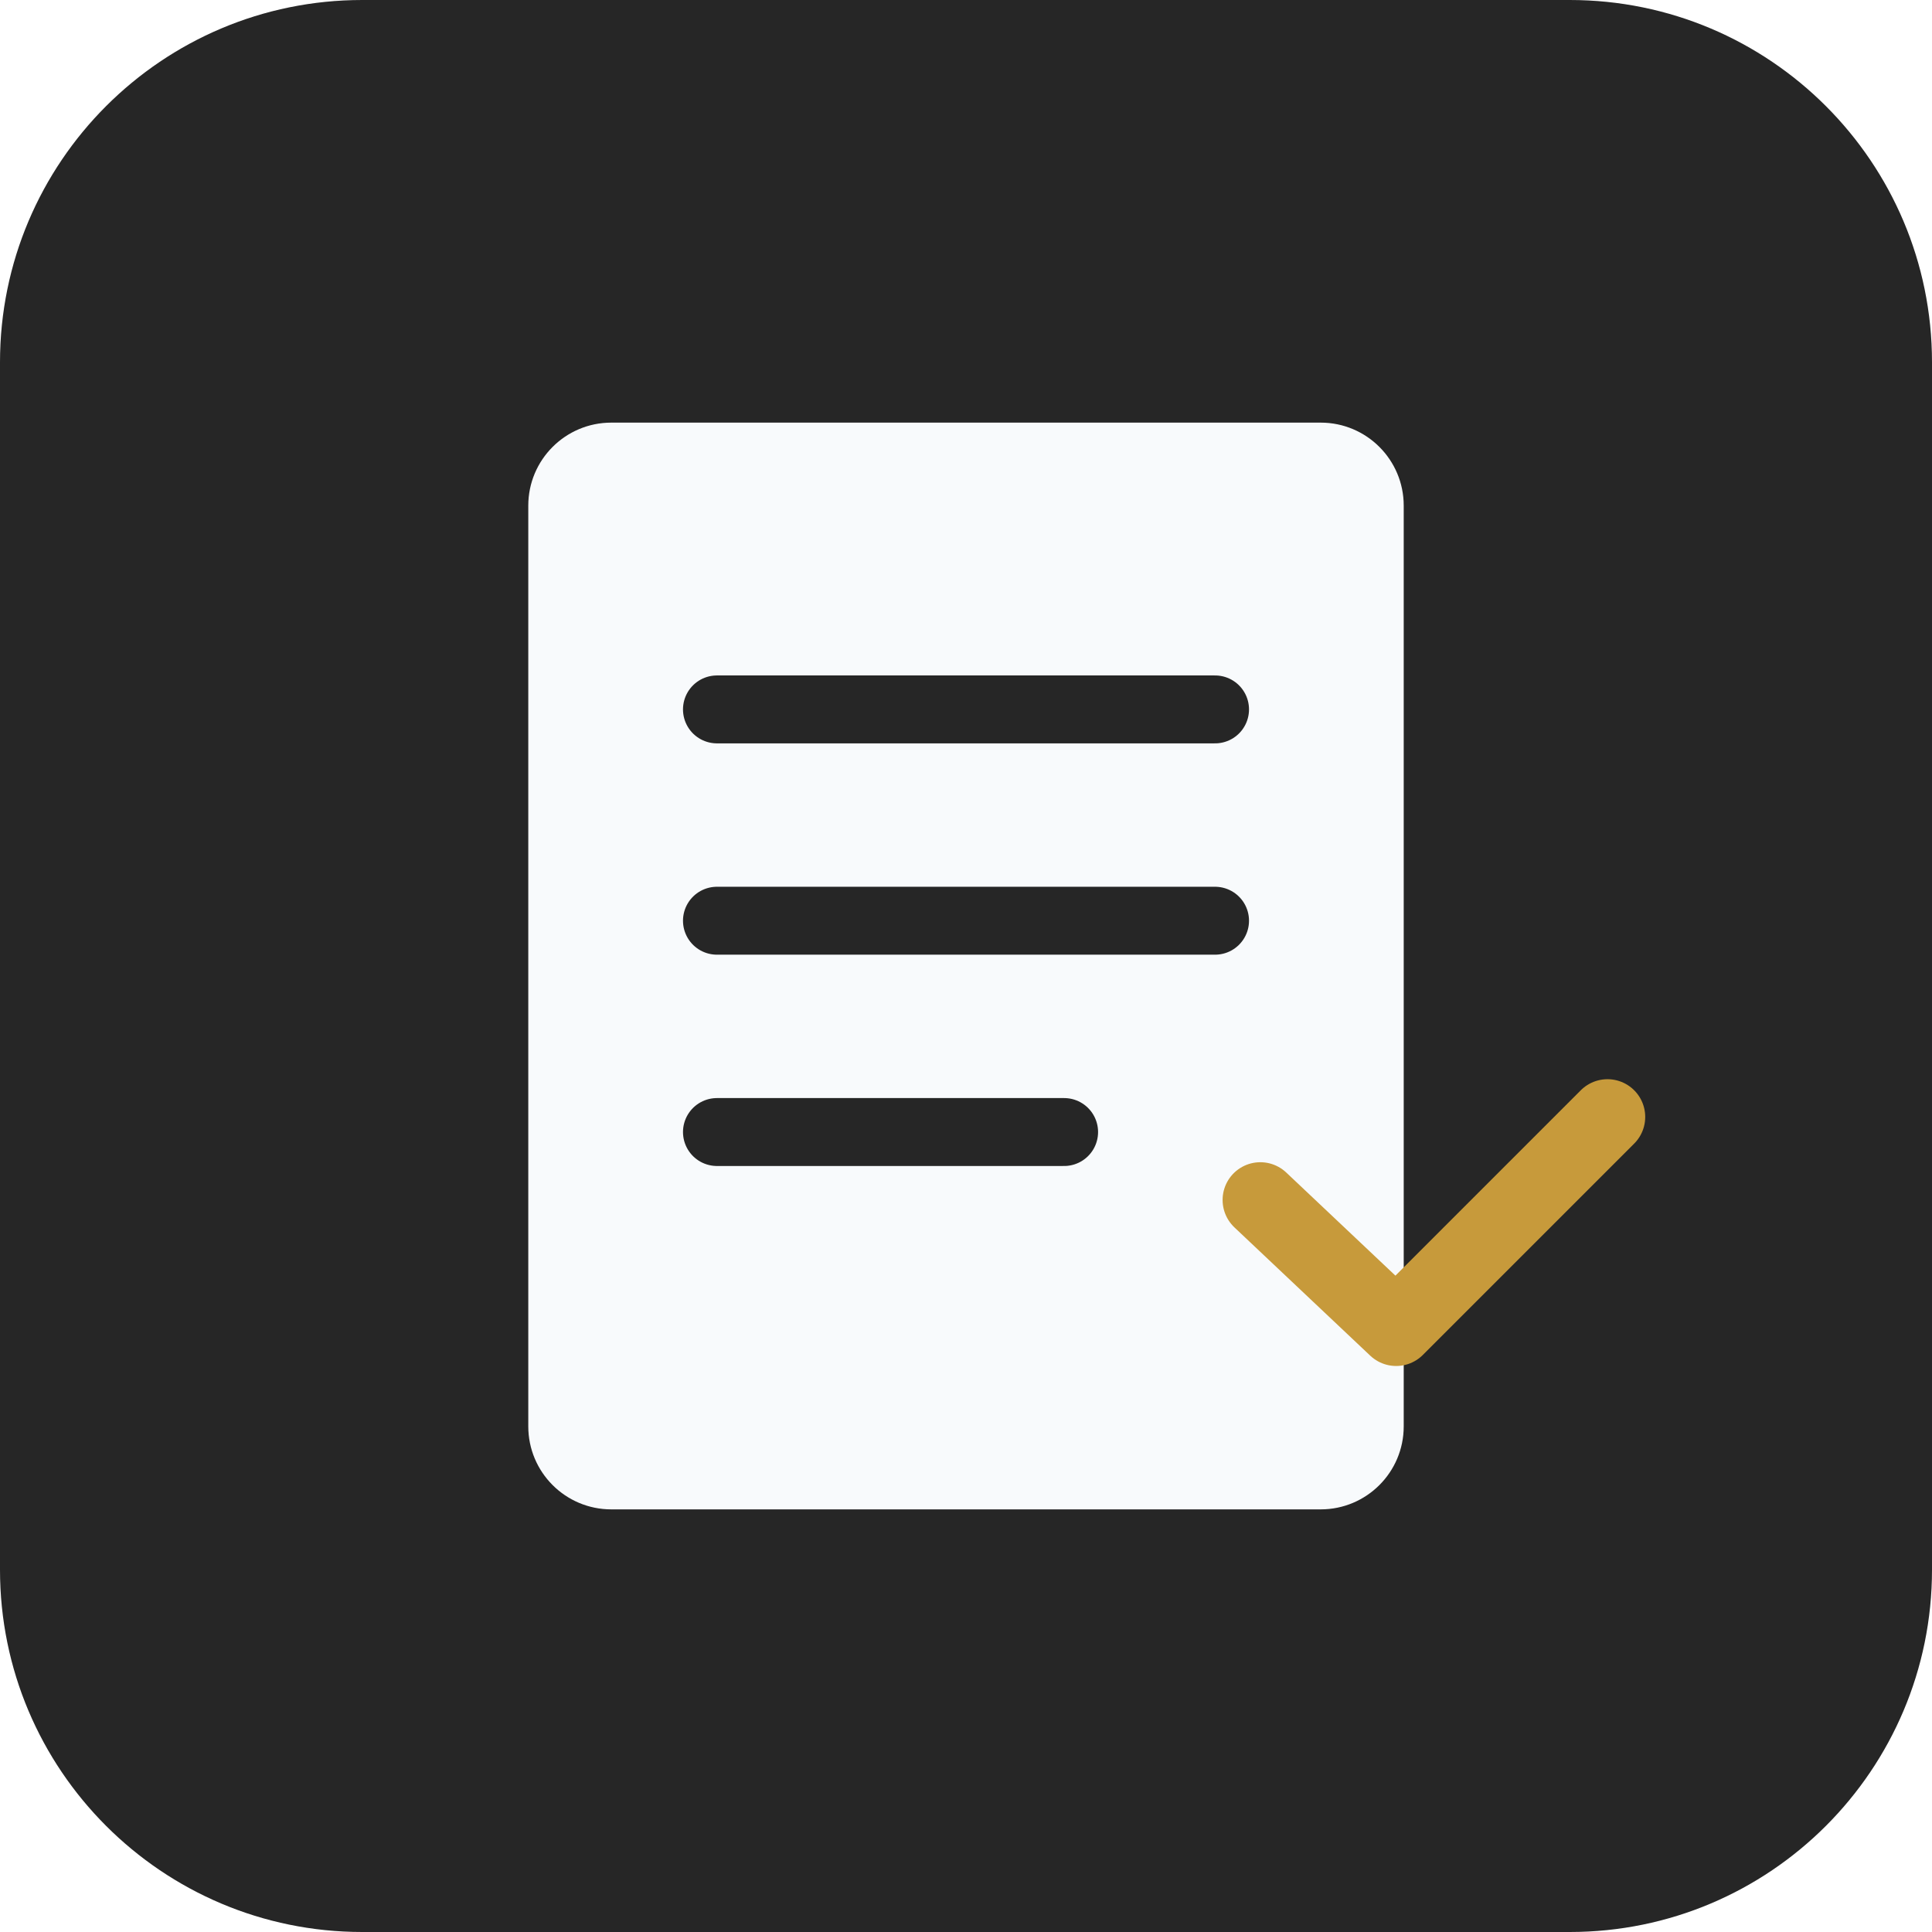
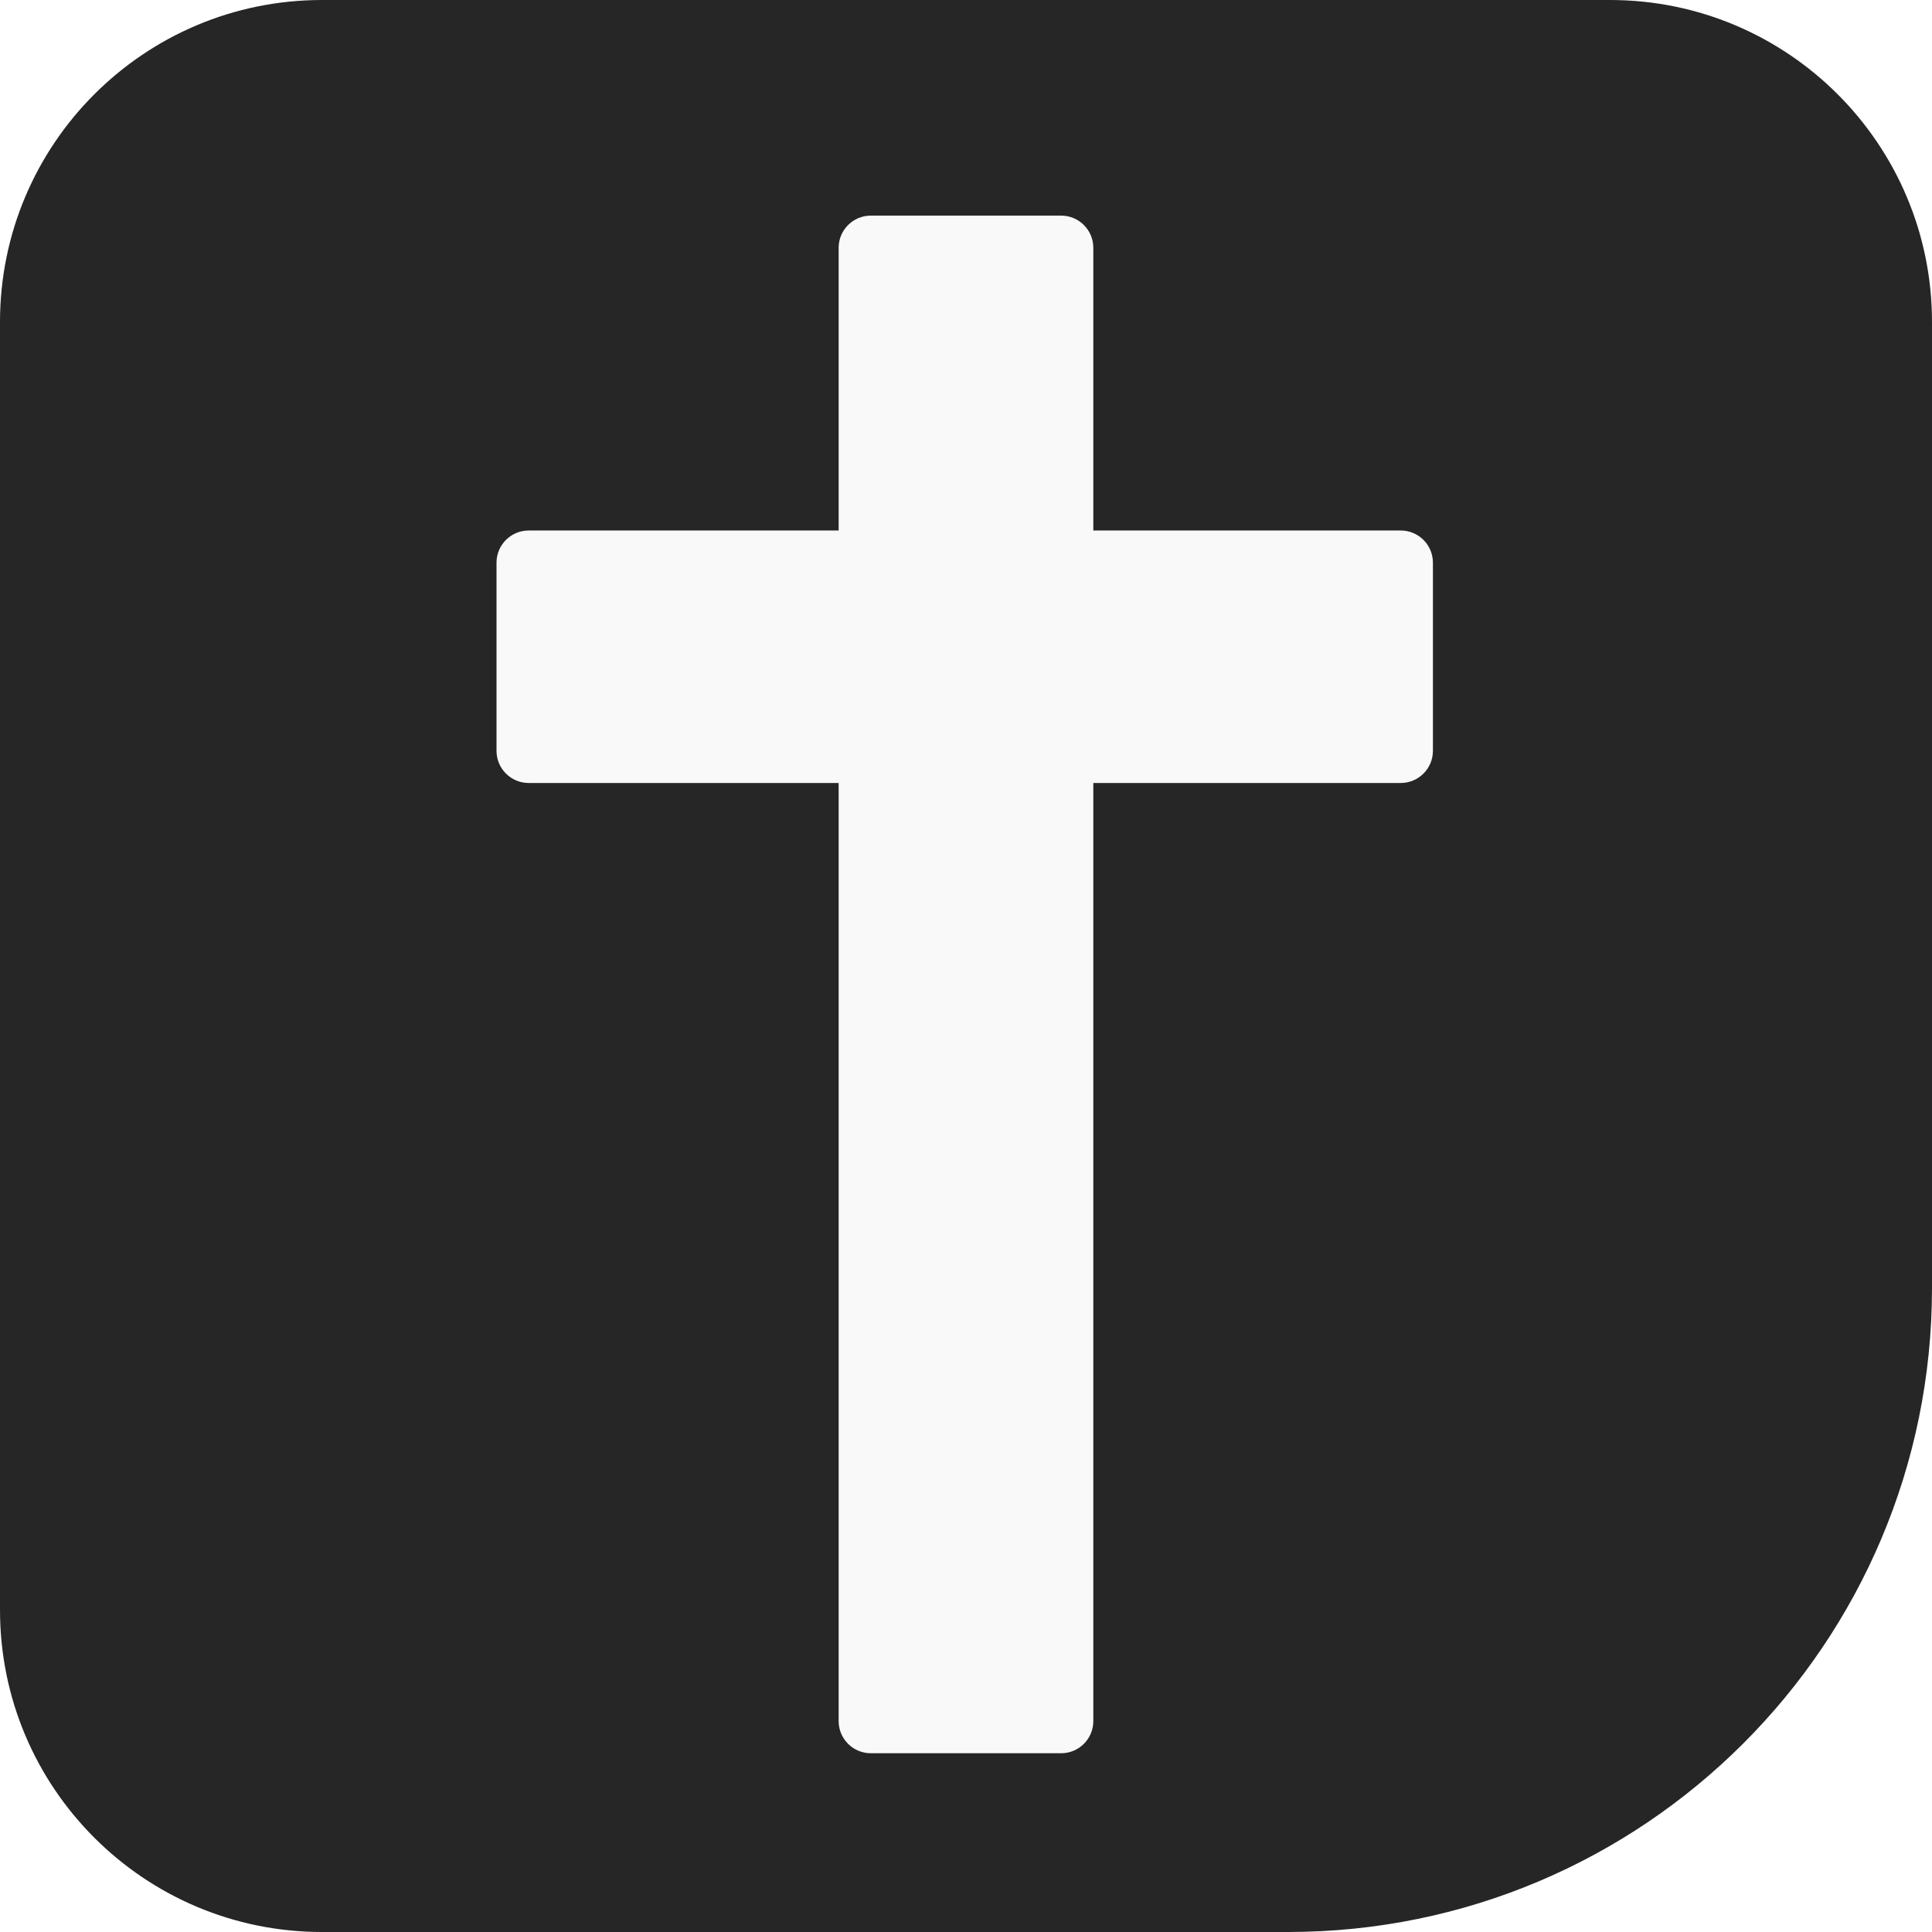
<svg xmlns="http://www.w3.org/2000/svg" width="512" height="512" viewBox="0 0 512 512" fill="none">
-   <rect width="512" height="512" rx="96" fill="#262626" />
-   <path d="M140 134C140 121.85 149.85 112 162 112H350C362.15 112 372 121.85 372 134V378C372 390.15 362.15 400 350 400H162C149.85 400 140 390.15 140 378V134Z" fill="#F8FAFC" />
-   <path d="M190 188H322" stroke="#262626" stroke-width="18" stroke-linecap="round" />
-   <path d="M190 244H322" stroke="#262626" stroke-width="18" stroke-linecap="round" />
-   <path d="M190 300H282" stroke="#262626" stroke-width="18" stroke-linecap="round" />
-   <path d="M334 318L370 352L426 296" stroke="#C79A3B" stroke-width="20" stroke-linecap="round" stroke-linejoin="round" />
+   <path d="M0 85.33C0 38.20 38.20 0 85.33 0H426.67C473.80 0 512 38.20 512 85.33V341.33C512 435.59 435.59 512 341.33 512H85.33C38.20 512 0 473.80 0 426.67V85.33Z" fill="#262626" />
+   <rect x="222.25" y="57.14" width="67.49" height="407.49" rx="8.53" fill="#F9F9F9" />
+   <rect x="131.58" y="140.59" width="248.16" height="66.91" rx="8.53" fill="#F9F9F9" />
</svg>
